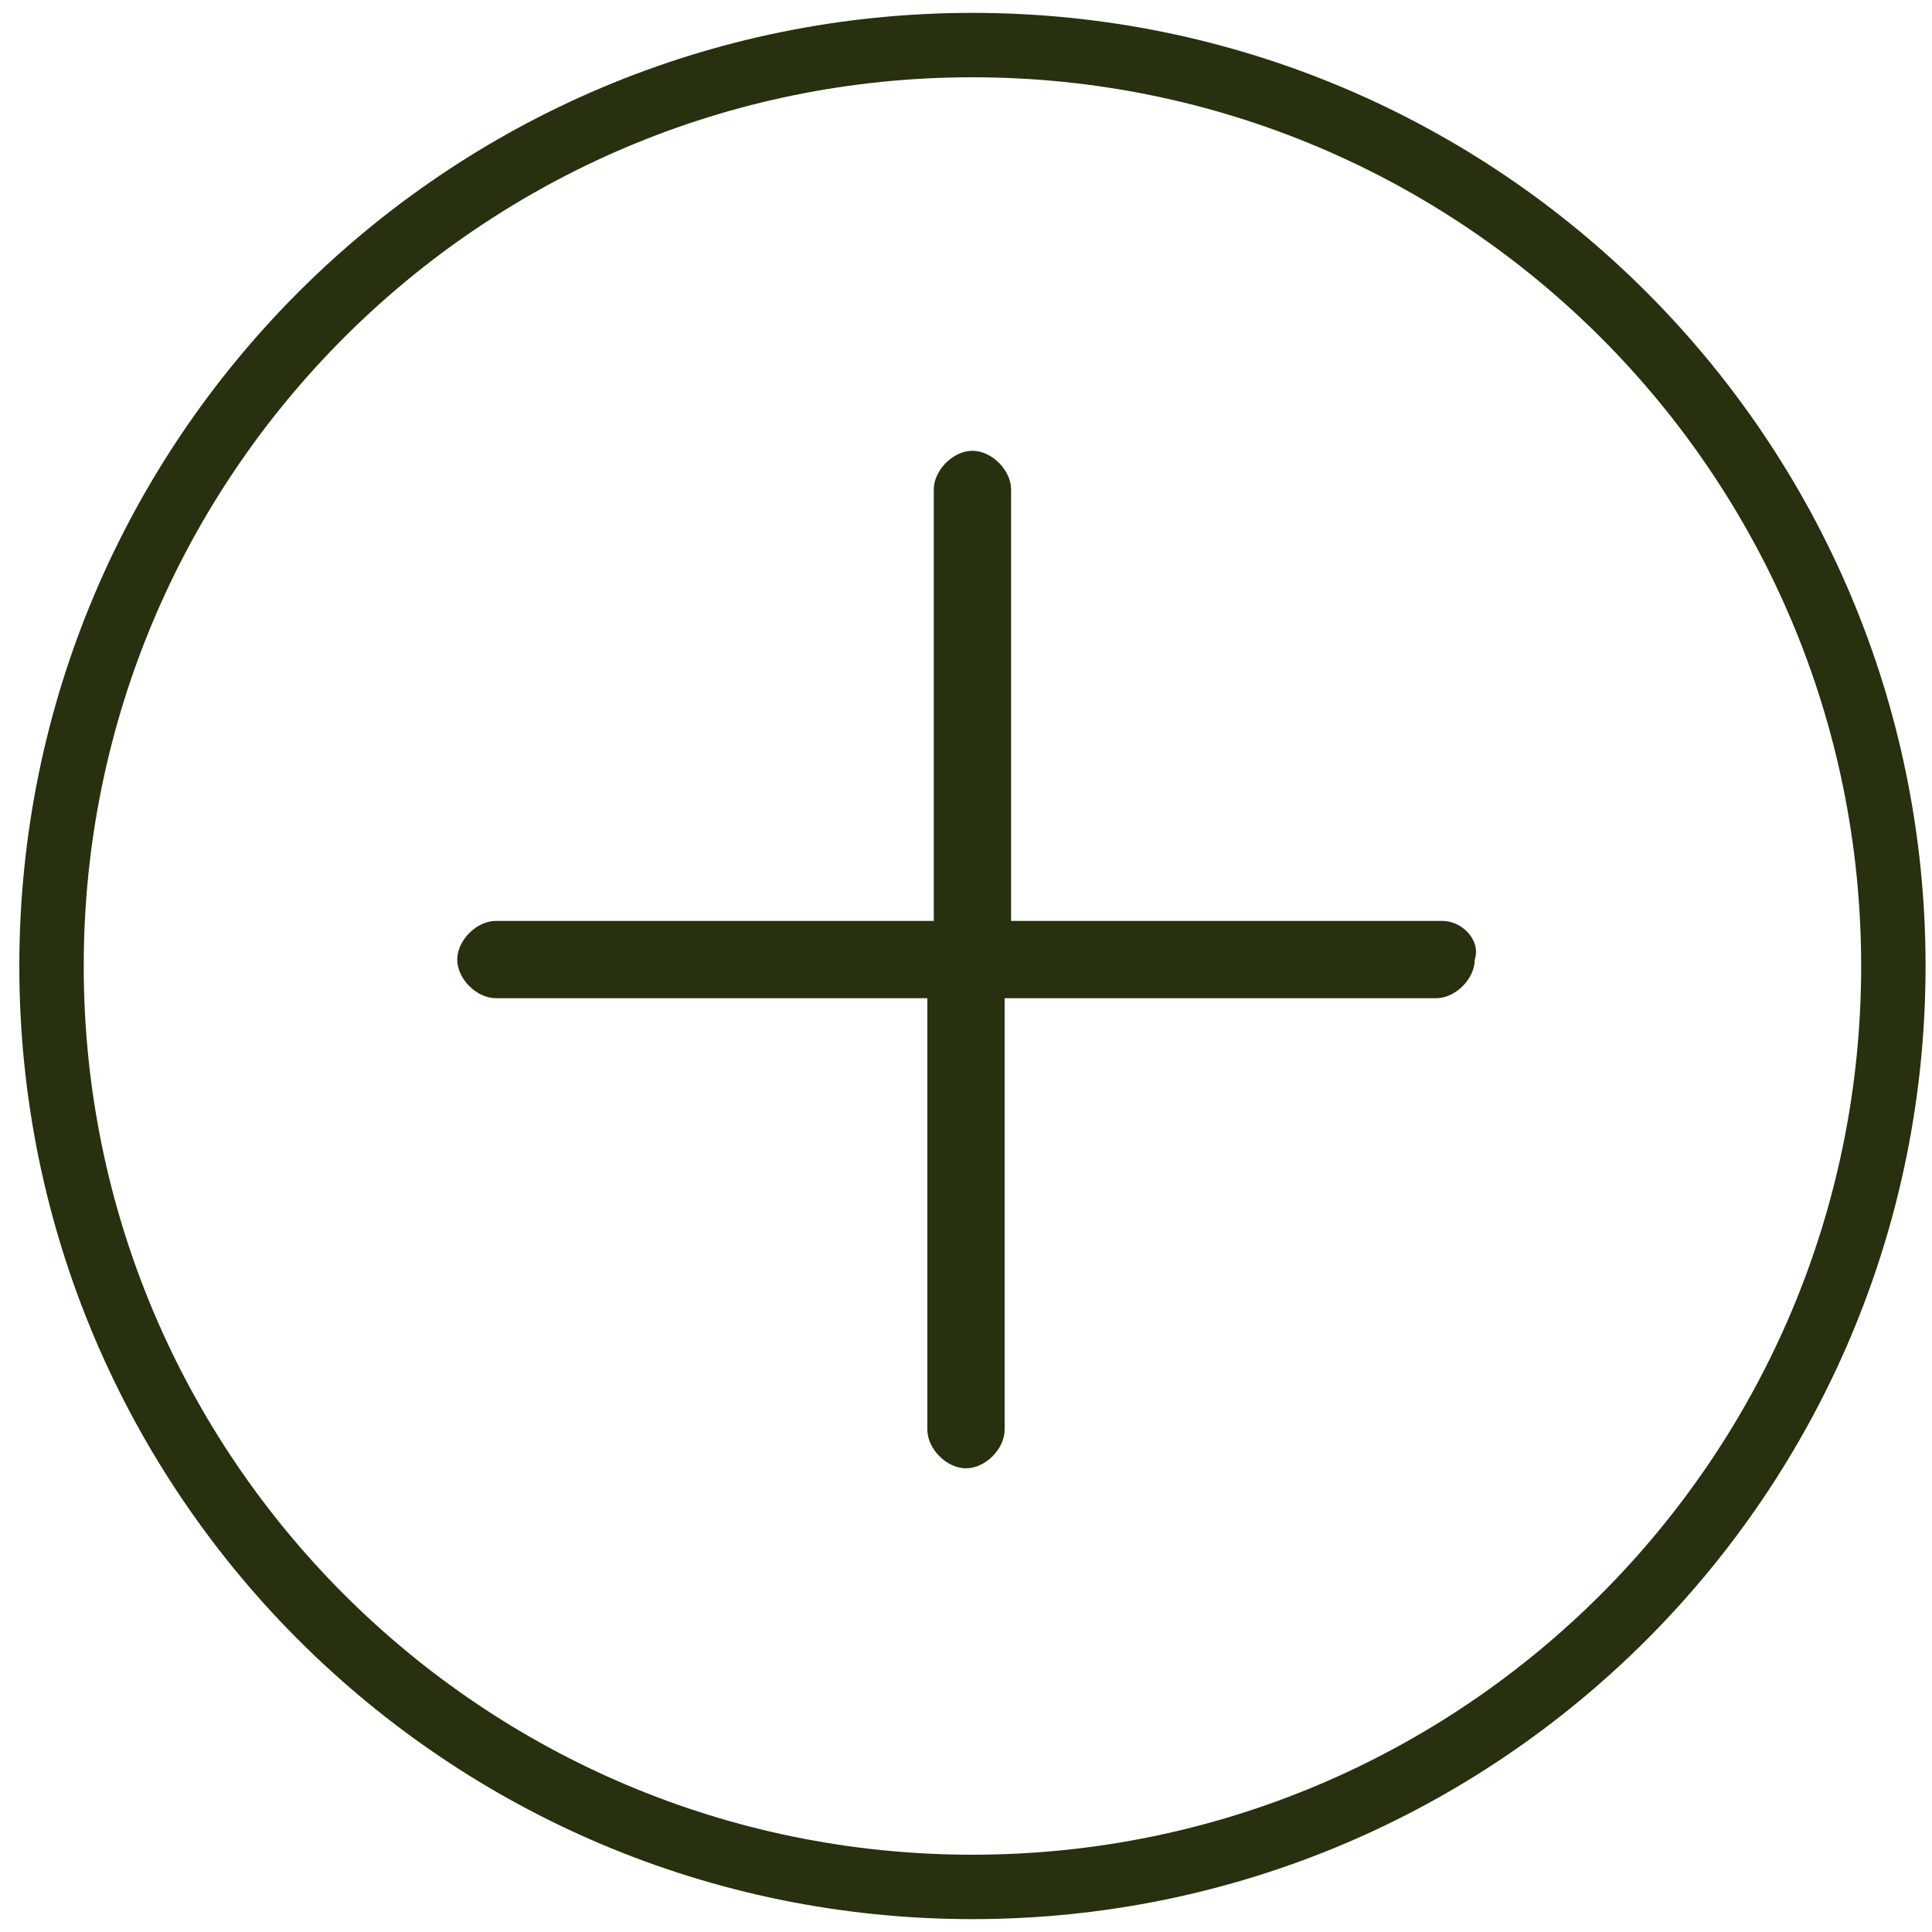
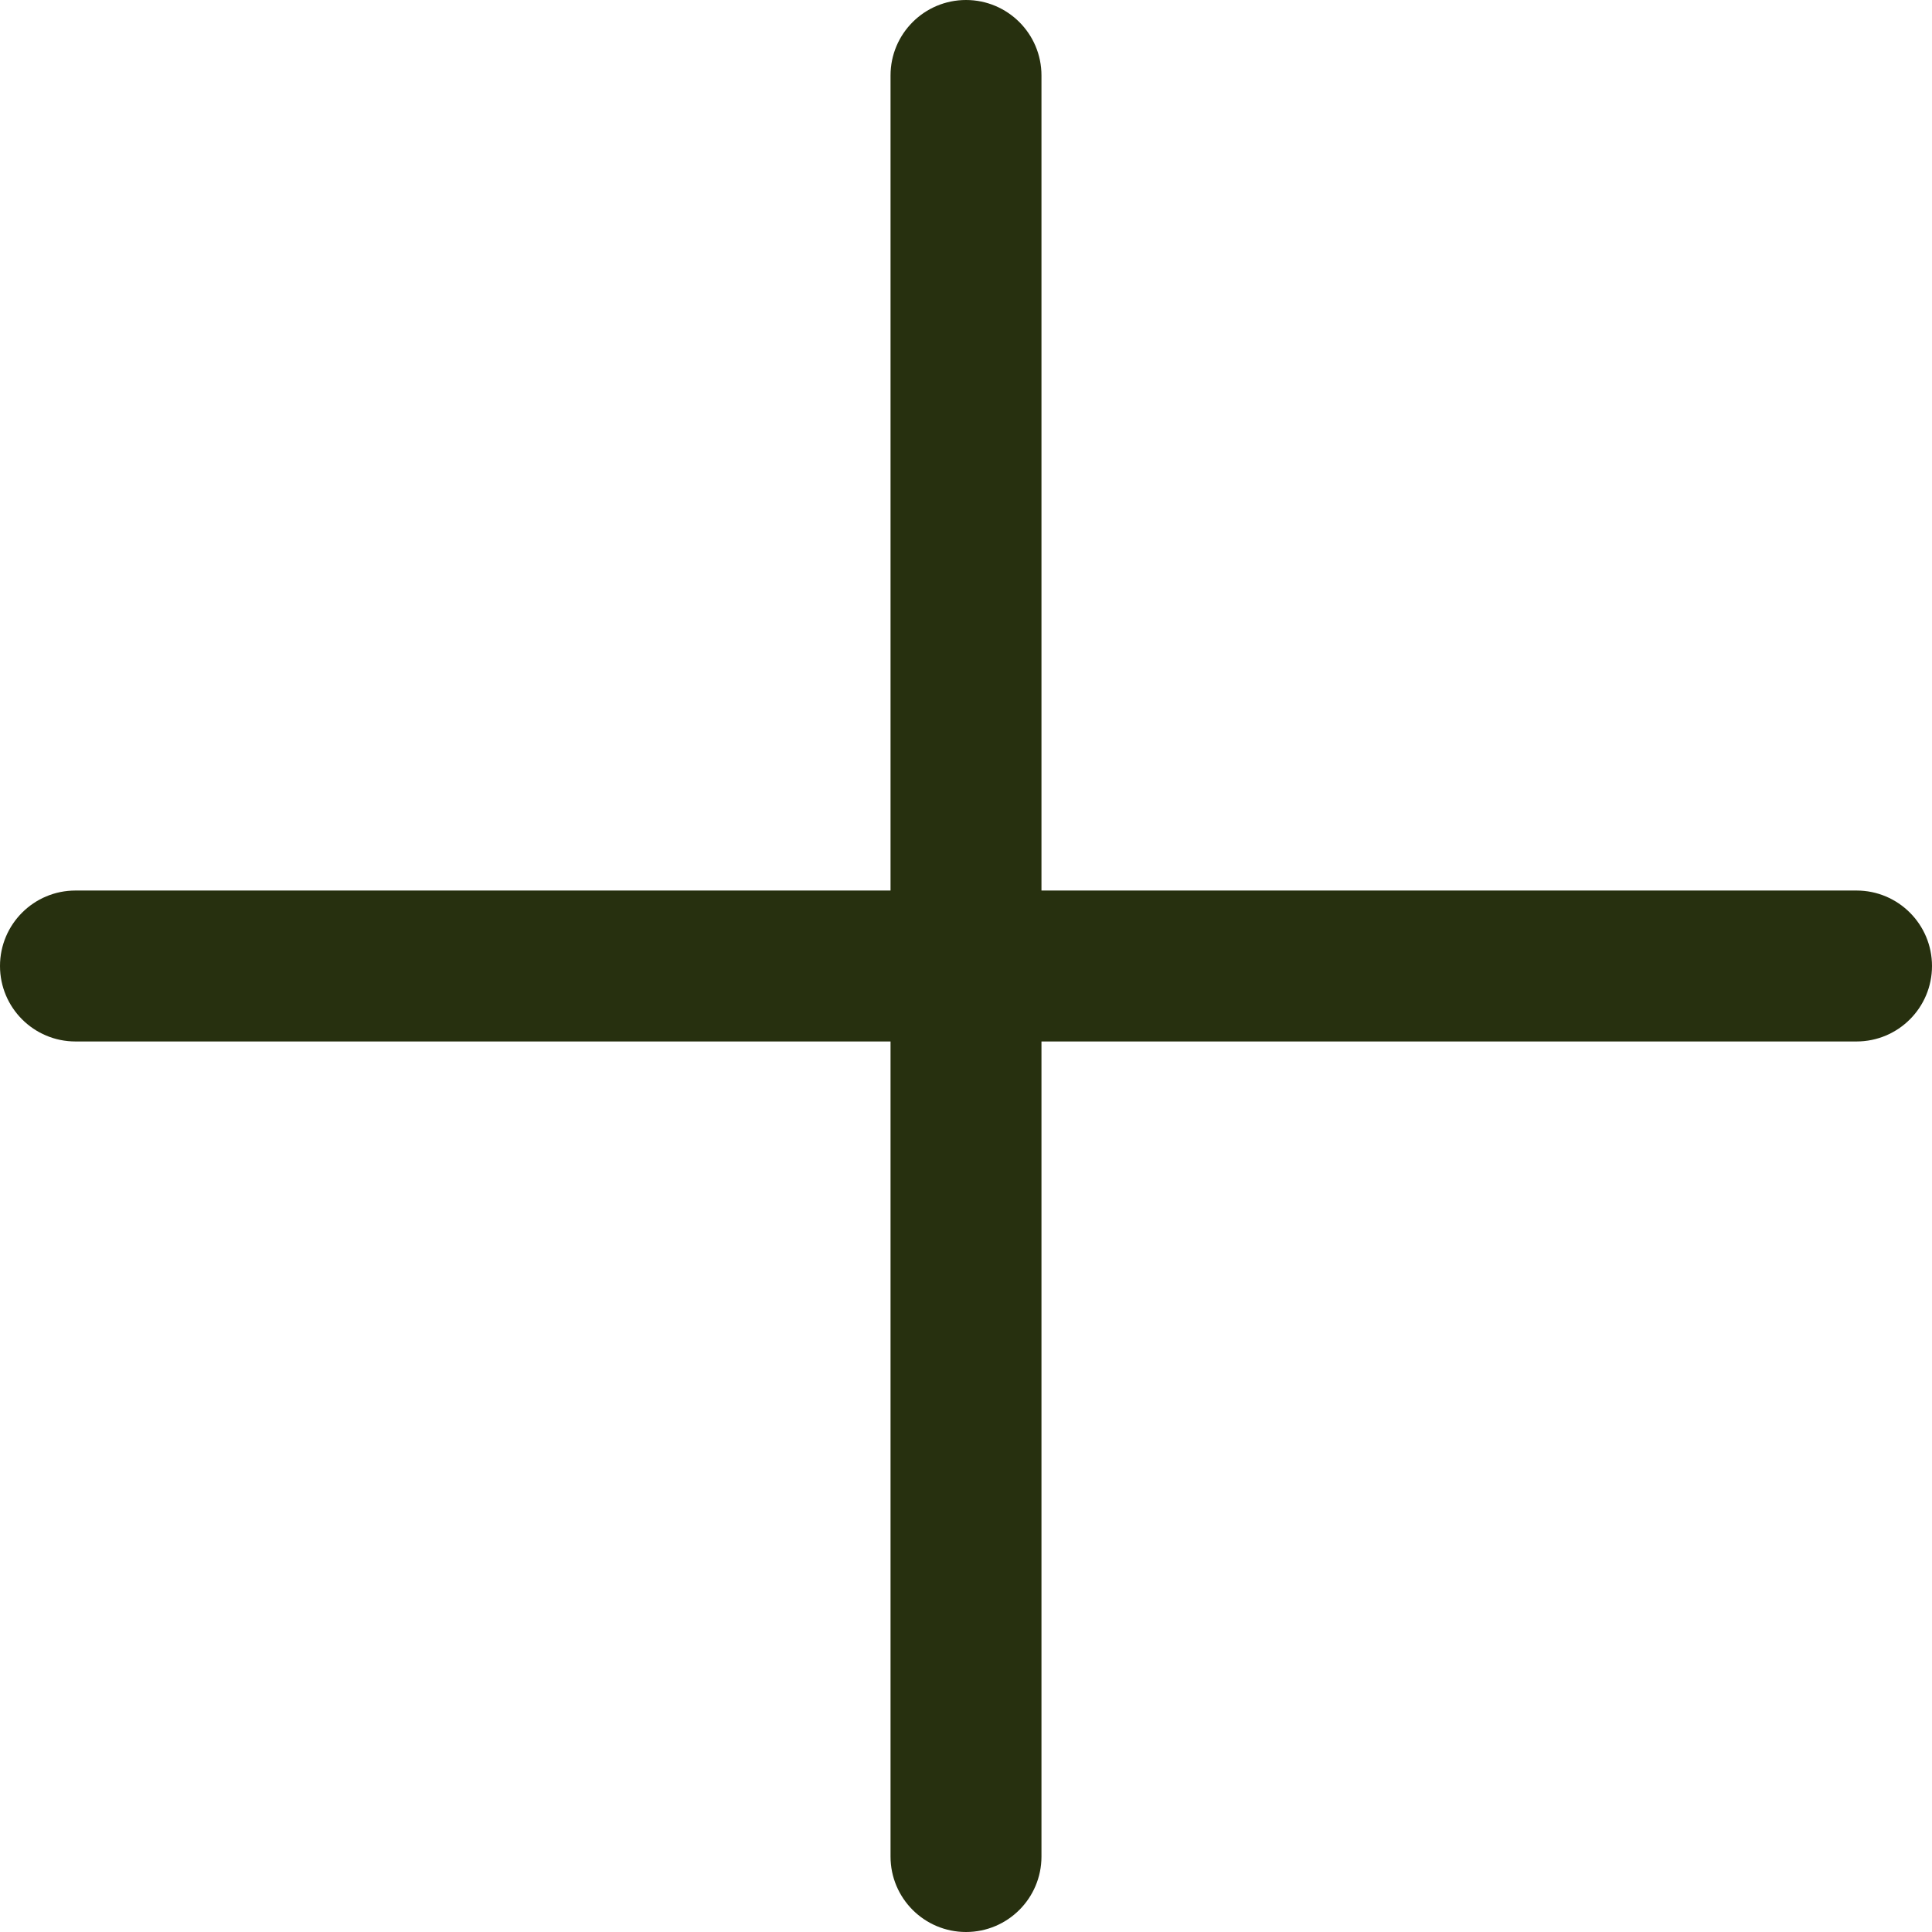
- <svg xmlns="http://www.w3.org/2000/svg" version="1.1" id="Слой_1" x="0px" y="0px" viewBox="0 0 30 30" style="enable-background:new 0 0 30 30;" xml:space="preserve">
-   <style type="text/css">
- 	.st0{fill:none;stroke:#27300F;}
- 	.st1{fill:#27300F;}
- </style>
-   <circle id="Эллипс_8_копия_3" class="st0" cx="15.1" cy="15" r="14.3" />
+ <svg xmlns="http://www.w3.org/2000/svg" version="1.1" id="Capa_1" x="0px" y="0px" viewBox="0 0 512 512" style="enable-background:new 0 0 512 512;" xml:space="preserve">
  <g>
    <g>
-       <path class="st1" d="M22.4,14.3h-6.7V7.6c0-0.3-0.3-0.6-0.6-0.6c-0.3,0-0.6,0.3-0.6,0.6v6.7H7.7c-0.3,0-0.6,0.3-0.6,0.6    s0.3,0.6,0.6,0.6h6.7v6.7c0,0.3,0.3,0.6,0.6,0.6s0.6-0.3,0.6-0.6v-6.7h6.7c0.3,0,0.6-0.3,0.6-0.6C23,14.6,22.7,14.3,22.4,14.3z" />
+       <path fill="#27300f" d="M492,236H276V20c0-11.046-8.954-20-20-20c-11.046,0-20,8.954-20,20v216H20c-11.046,0-20,8.954-20,20s8.954,20,20,20h216    v216c0,11.046,8.954,20,20,20s20-8.954,20-20V276h216c11.046,0,20-8.954,20-20C512,244.954,503.046,236,492,236z" />
    </g>
  </g>
</svg>
